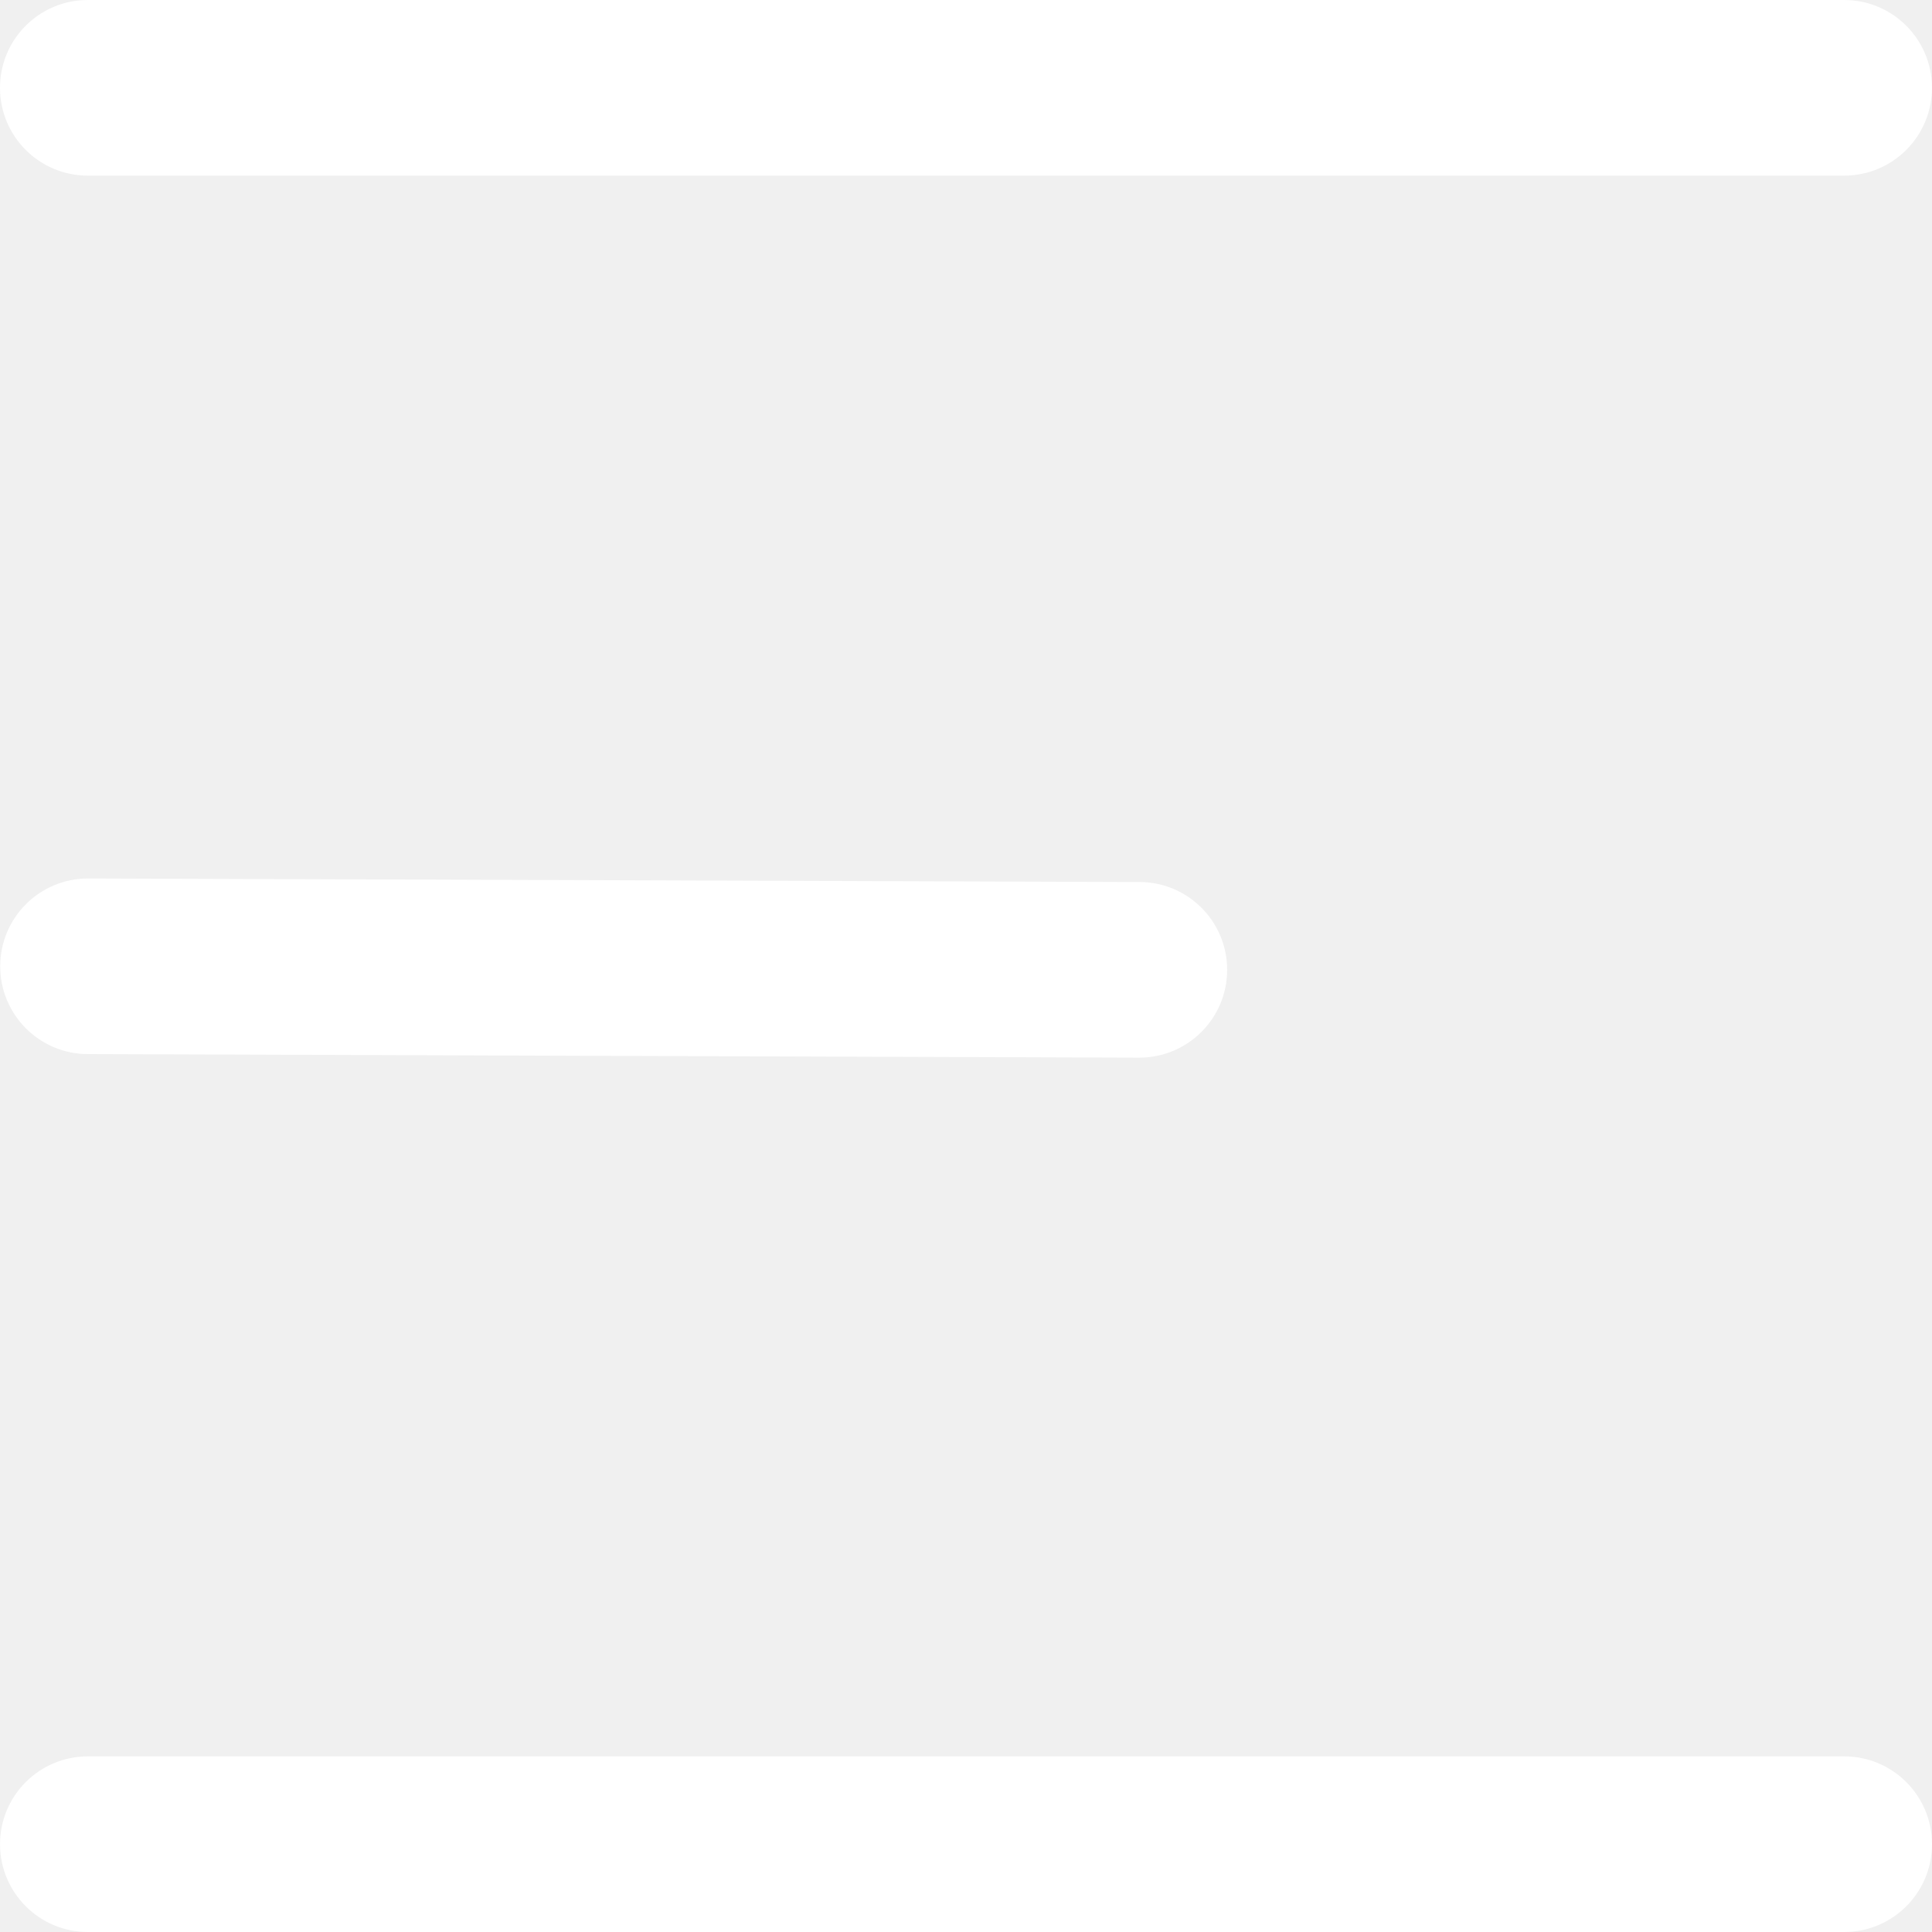
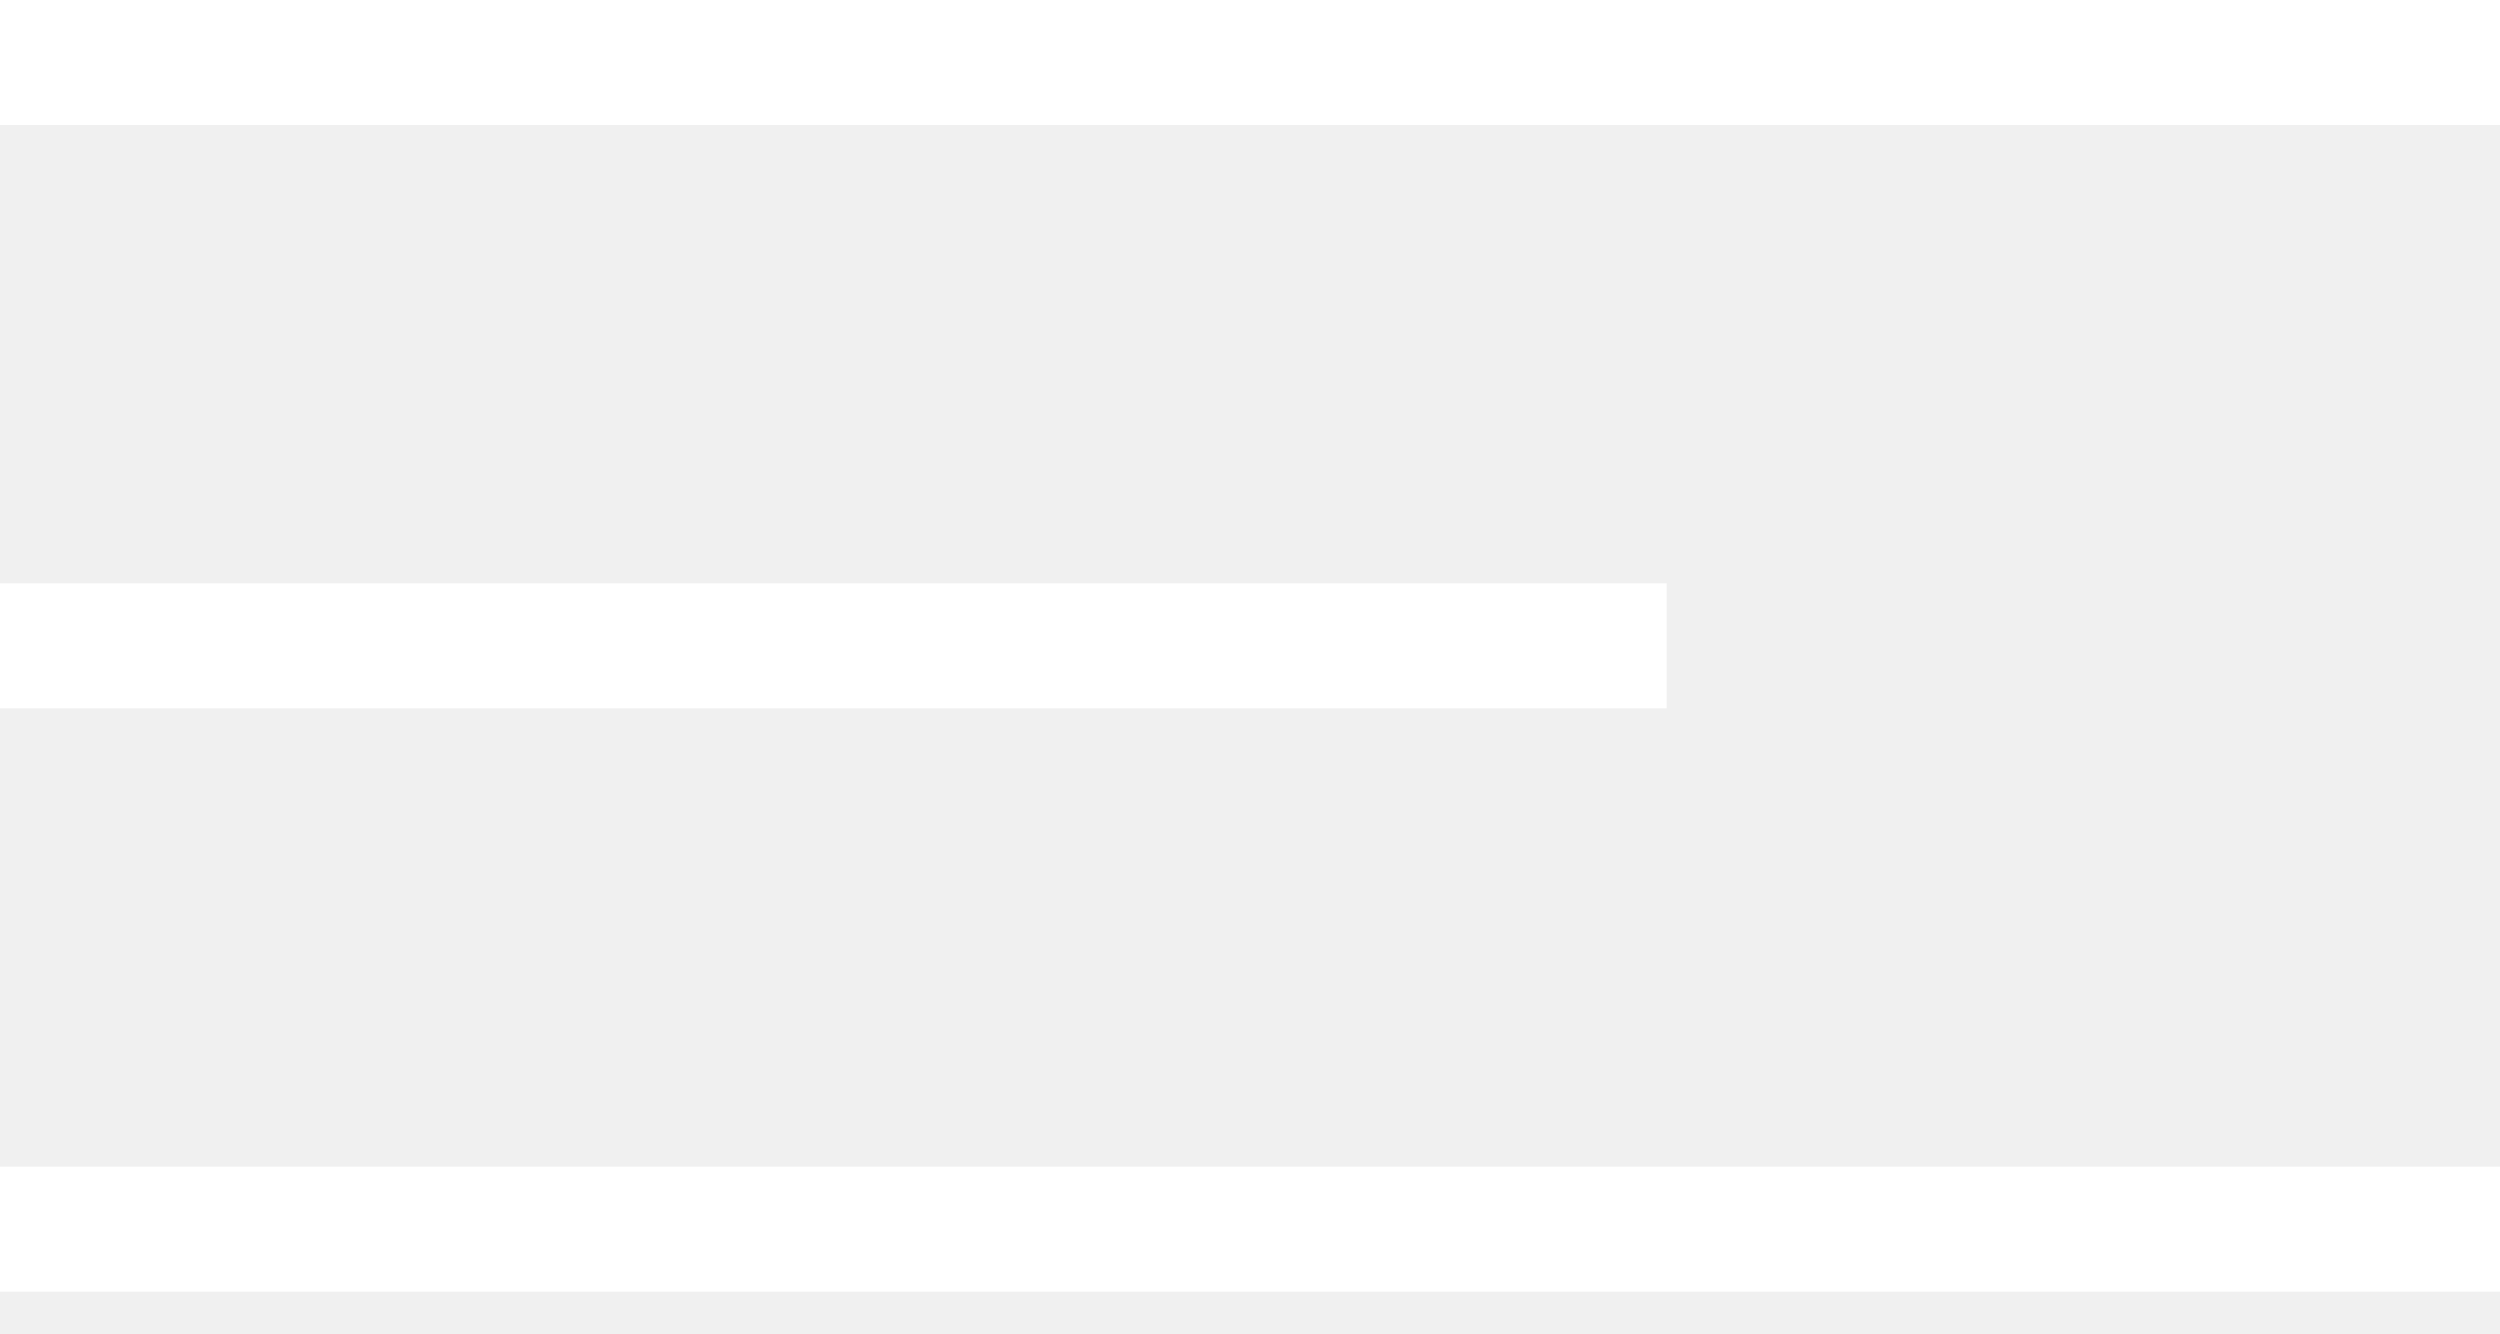
- <svg xmlns="http://www.w3.org/2000/svg" width="64" height="64" viewBox="0 0 64 64" fill="none">
-   <path fill-rule="evenodd" clip-rule="evenodd" d="M63.999 2.909C63.999 4.516 62.696 5.818 61.09 5.818H2.909C1.302 5.818 0 4.516 0 2.909V2.909C0 1.302 1.302 0 2.909 0H61.09C62.696 0 63.999 1.302 63.999 2.909V2.909ZM40.651 32.133C40.648 33.741 39.34 35.041 37.733 35.036L2.906 34.919C1.301 34.913 0.003 33.608 0.007 32.003V32.003C0.011 30.395 1.318 29.095 2.926 29.101L37.752 29.218C39.358 29.223 40.655 30.528 40.651 32.133V32.133ZM64 61.091C64 62.698 62.698 64 61.091 64H2.91C1.304 64 0.001 62.698 0.001 61.091V61.091C0.001 59.484 1.304 58.182 2.91 58.182H61.091C62.698 58.182 64 59.484 64 61.091V61.091Z" fill="white" />
+ <svg xmlns="http://www.w3.org/2000/svg" width="30" height="16" viewBox="0 0 30 16" fill="none">
+   <g clip-path="url(#clip0_2348_2787)">
+     <path d="M30 0H0V1.5H30V0Z" fill="white" />
+     <path d="M20 7H0V8.5H20V7Z" fill="white" />
+     <path d="M30 14H0V15.5H30V14Z" fill="white" />
+   </g>
+   <defs>
+     <clipPath id="clip0_2348_2787">
+       <rect width="30" height="16" fill="white" />
+     </clipPath>
+   </defs>
</svg>
